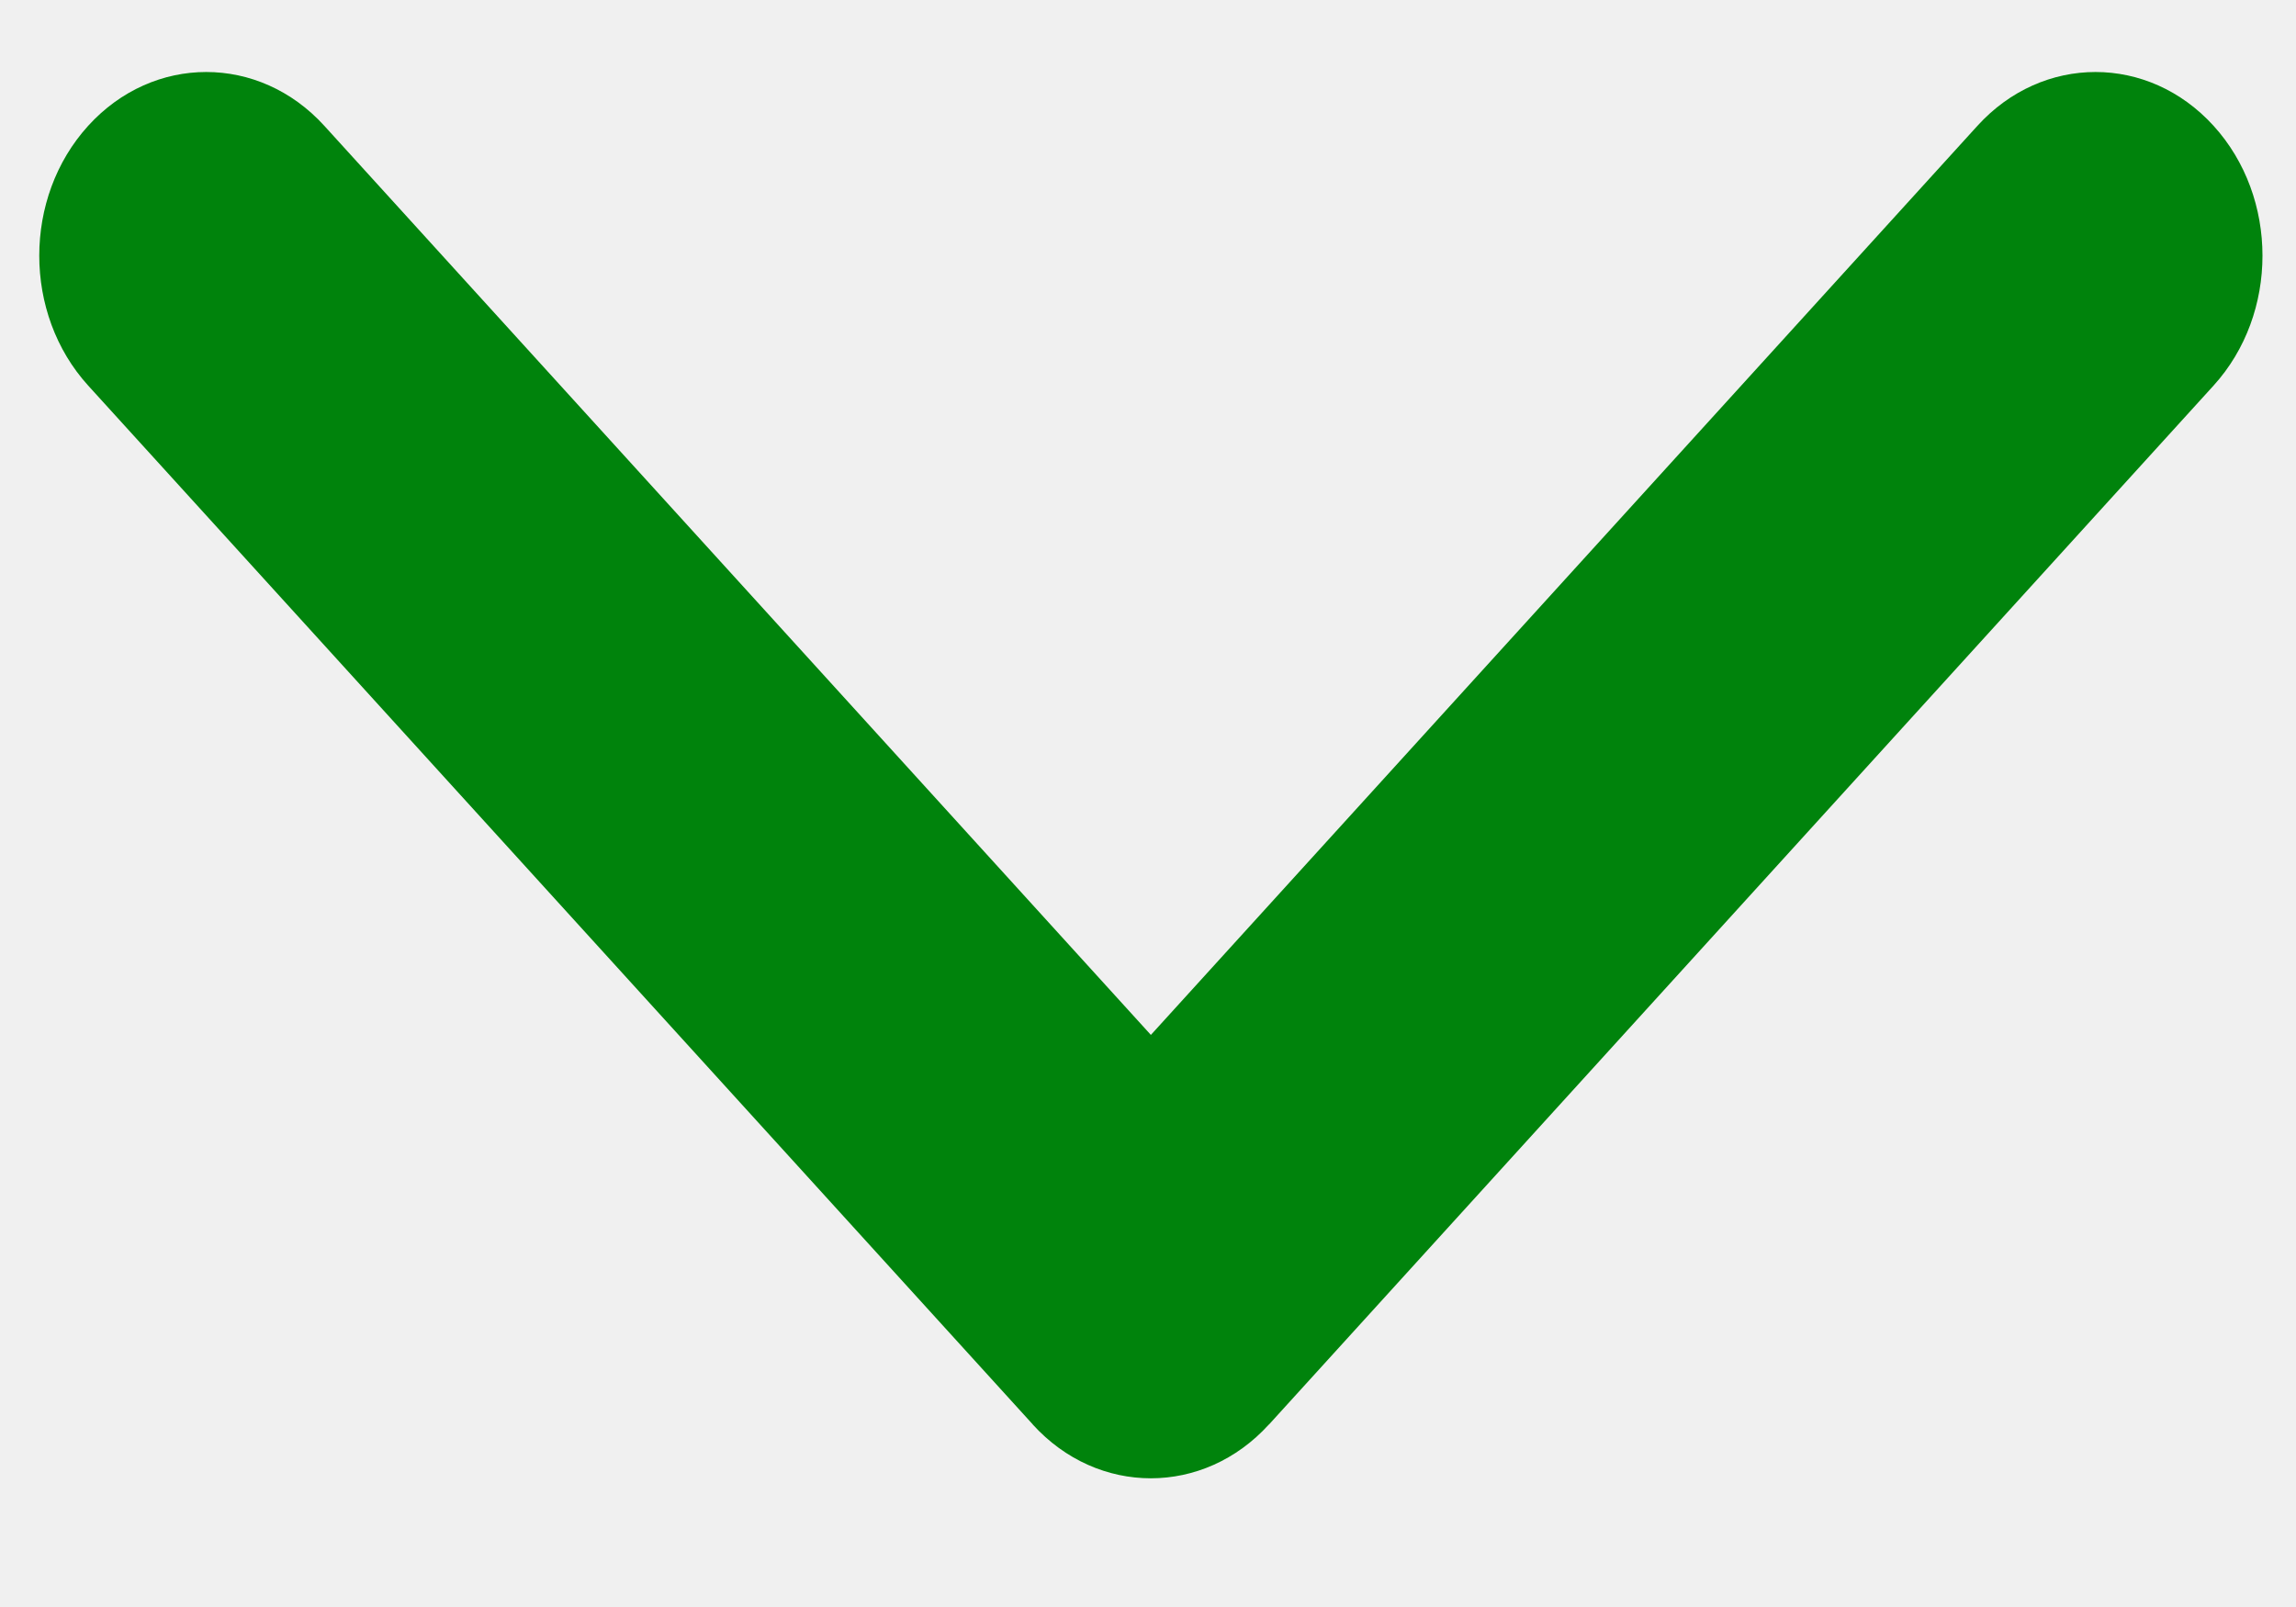
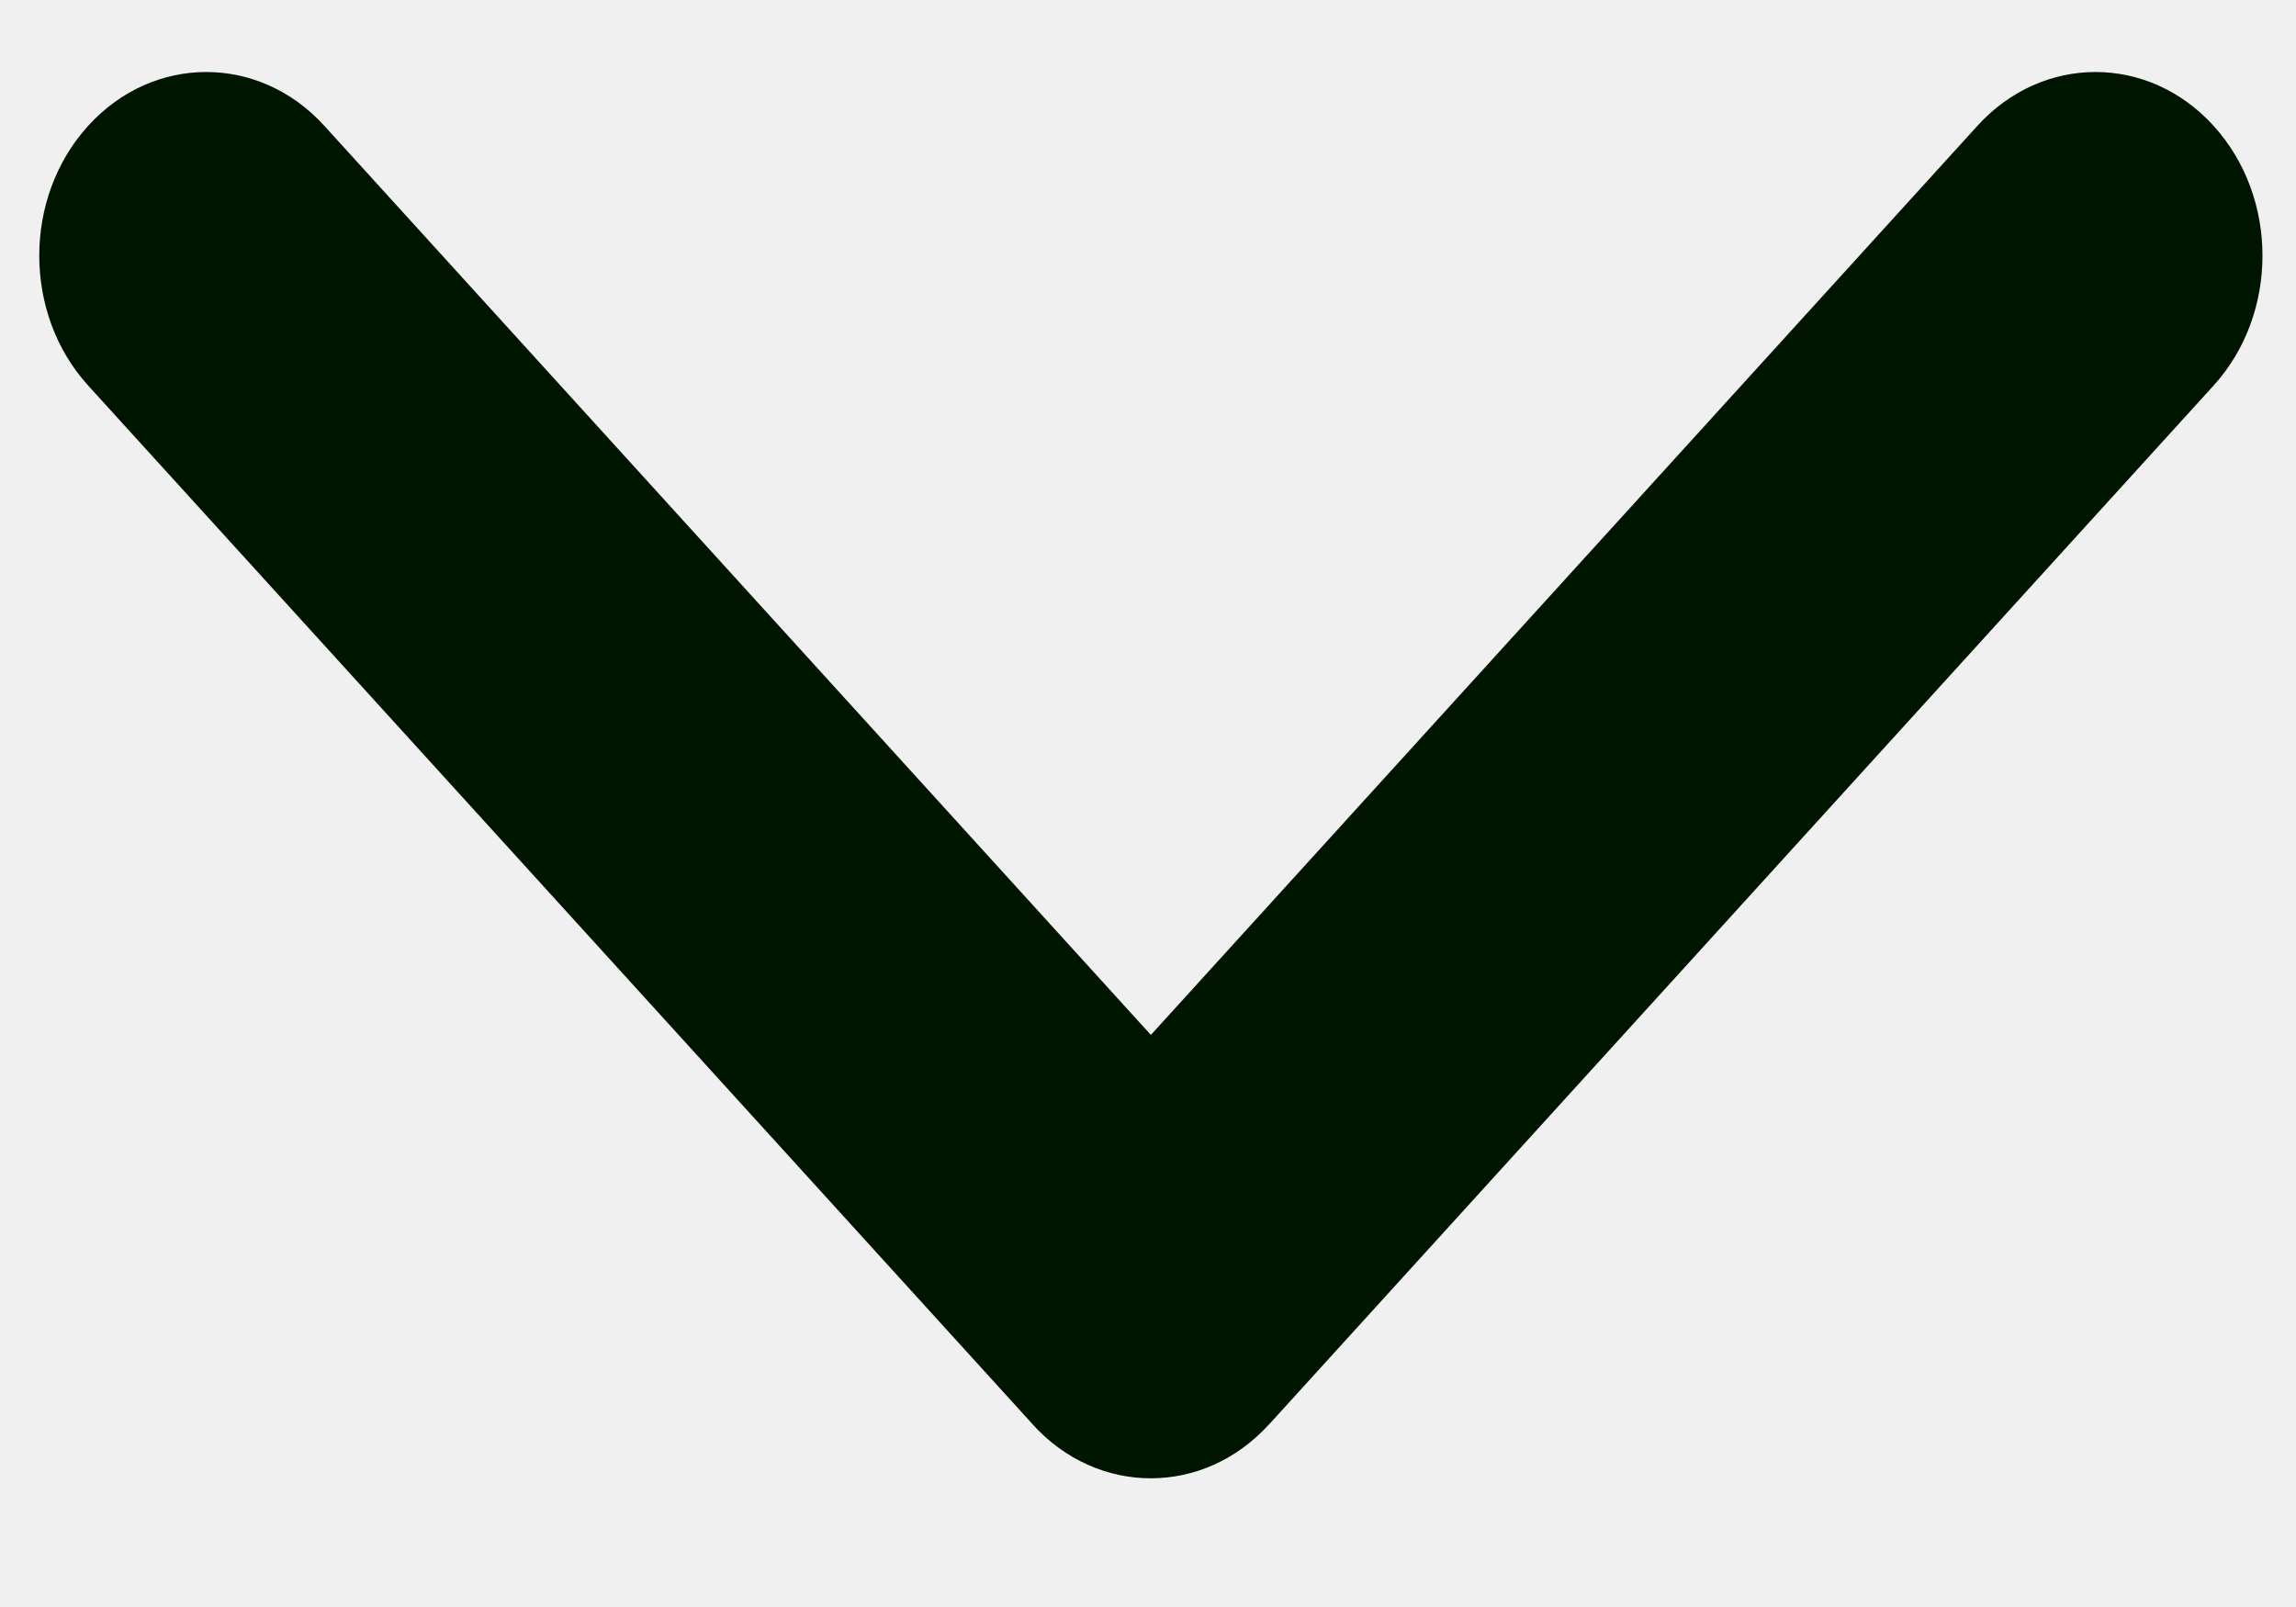
<svg xmlns="http://www.w3.org/2000/svg" width="20" height="14" viewBox="0 0 20 14" fill="none">
  <g clip-path="url(#clip0_2086_1846)">
-     <path fill-rule="evenodd" clip-rule="evenodd" d="M8.996 12.41C9.564 13.035 10.485 13.035 11.053 12.41C11.054 12.409 11.054 12.409 11.055 12.409L19.282 3.359C19.85 2.734 19.85 1.721 19.282 1.096C18.714 0.471 17.793 0.471 17.225 1.096L10.025 9.016L2.825 1.096C2.257 0.471 1.336 0.471 0.768 1.096C0.2 1.721 0.2 2.734 0.768 3.359L8.996 12.409C8.996 12.41 8.996 12.41 8.996 12.41C8.996 12.41 8.996 12.41 8.996 12.41Z" fill="#00830C" />
+     <path fill-rule="evenodd" clip-rule="evenodd" d="M8.996 12.41C9.564 13.035 10.485 13.035 11.053 12.41C11.054 12.409 11.054 12.409 11.055 12.409L19.282 3.359C19.85 2.734 19.85 1.721 19.282 1.096C18.714 0.471 17.793 0.471 17.225 1.096L10.025 9.016L2.825 1.096C2.257 0.471 1.336 0.471 0.768 1.096C0.2 1.721 0.2 2.734 0.768 3.359L8.996 12.409C8.996 12.41 8.996 12.41 8.996 12.41C8.996 12.41 8.996 12.41 8.996 12.41Z" fill="#001500" />
  </g>
  <defs>
    <clipPath id="clip0_2086_1846">
      <rect width="20" height="14" fill="white" />
    </clipPath>
  </defs>
</svg>
